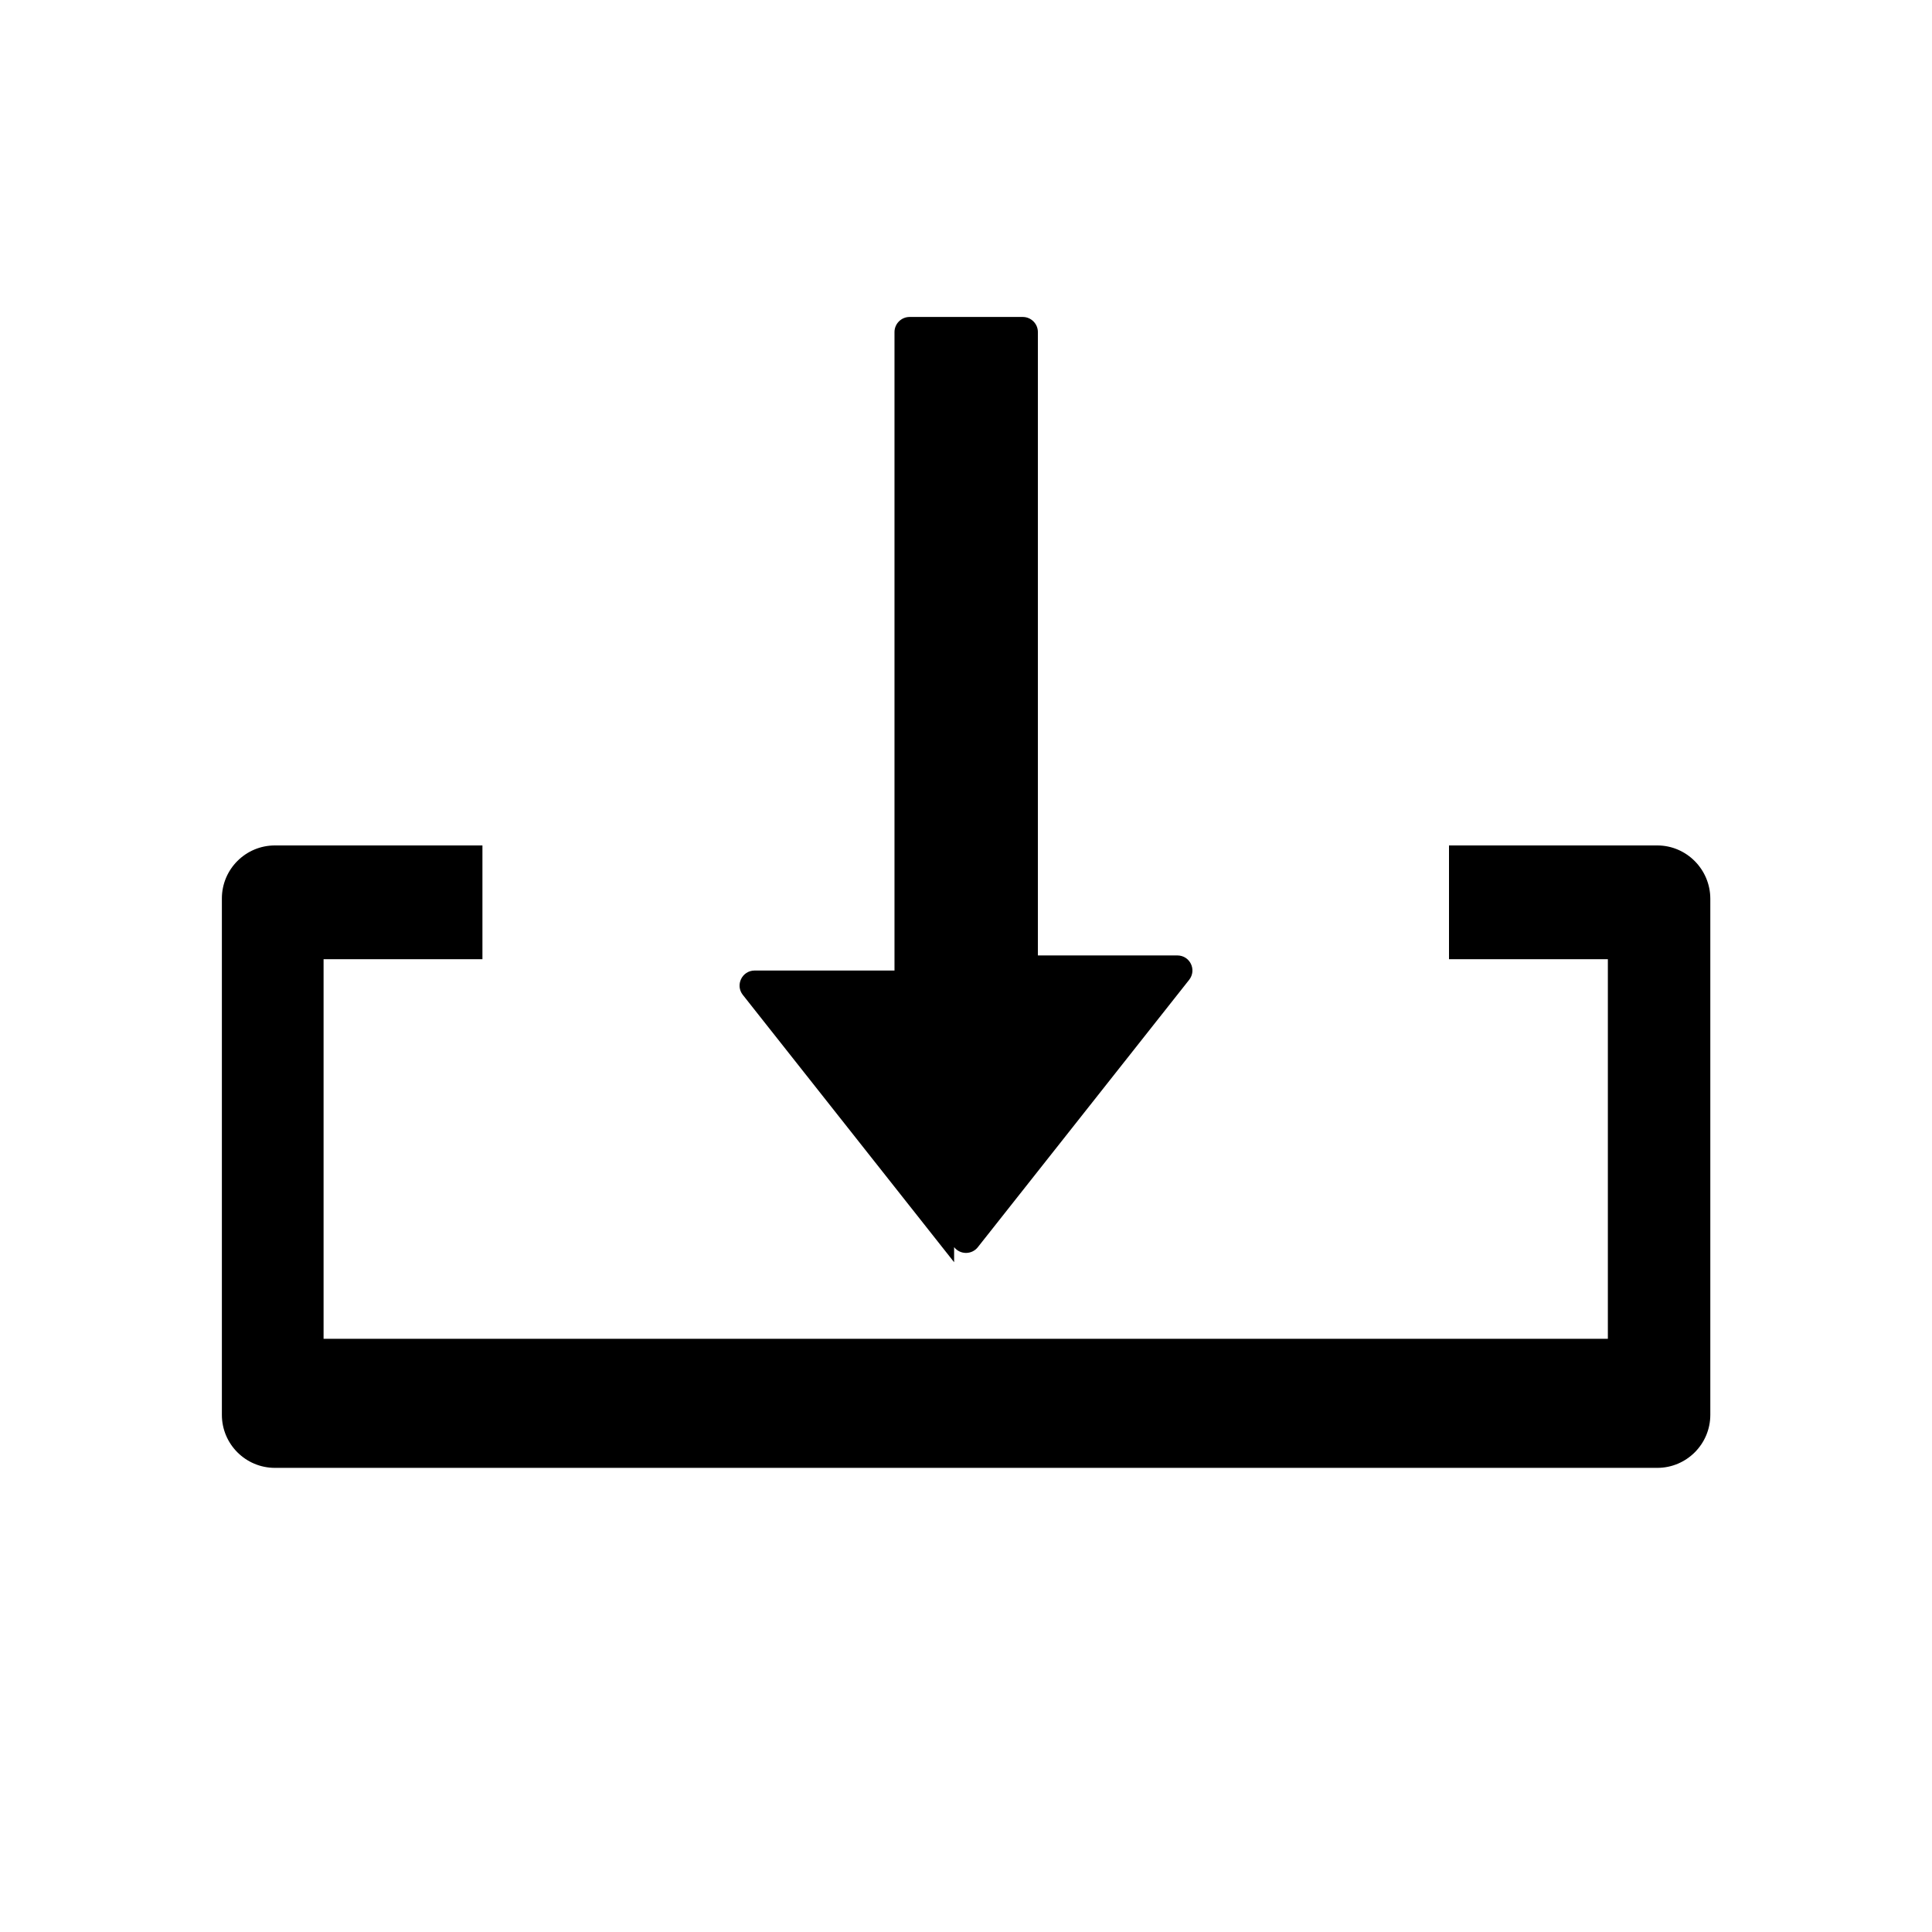
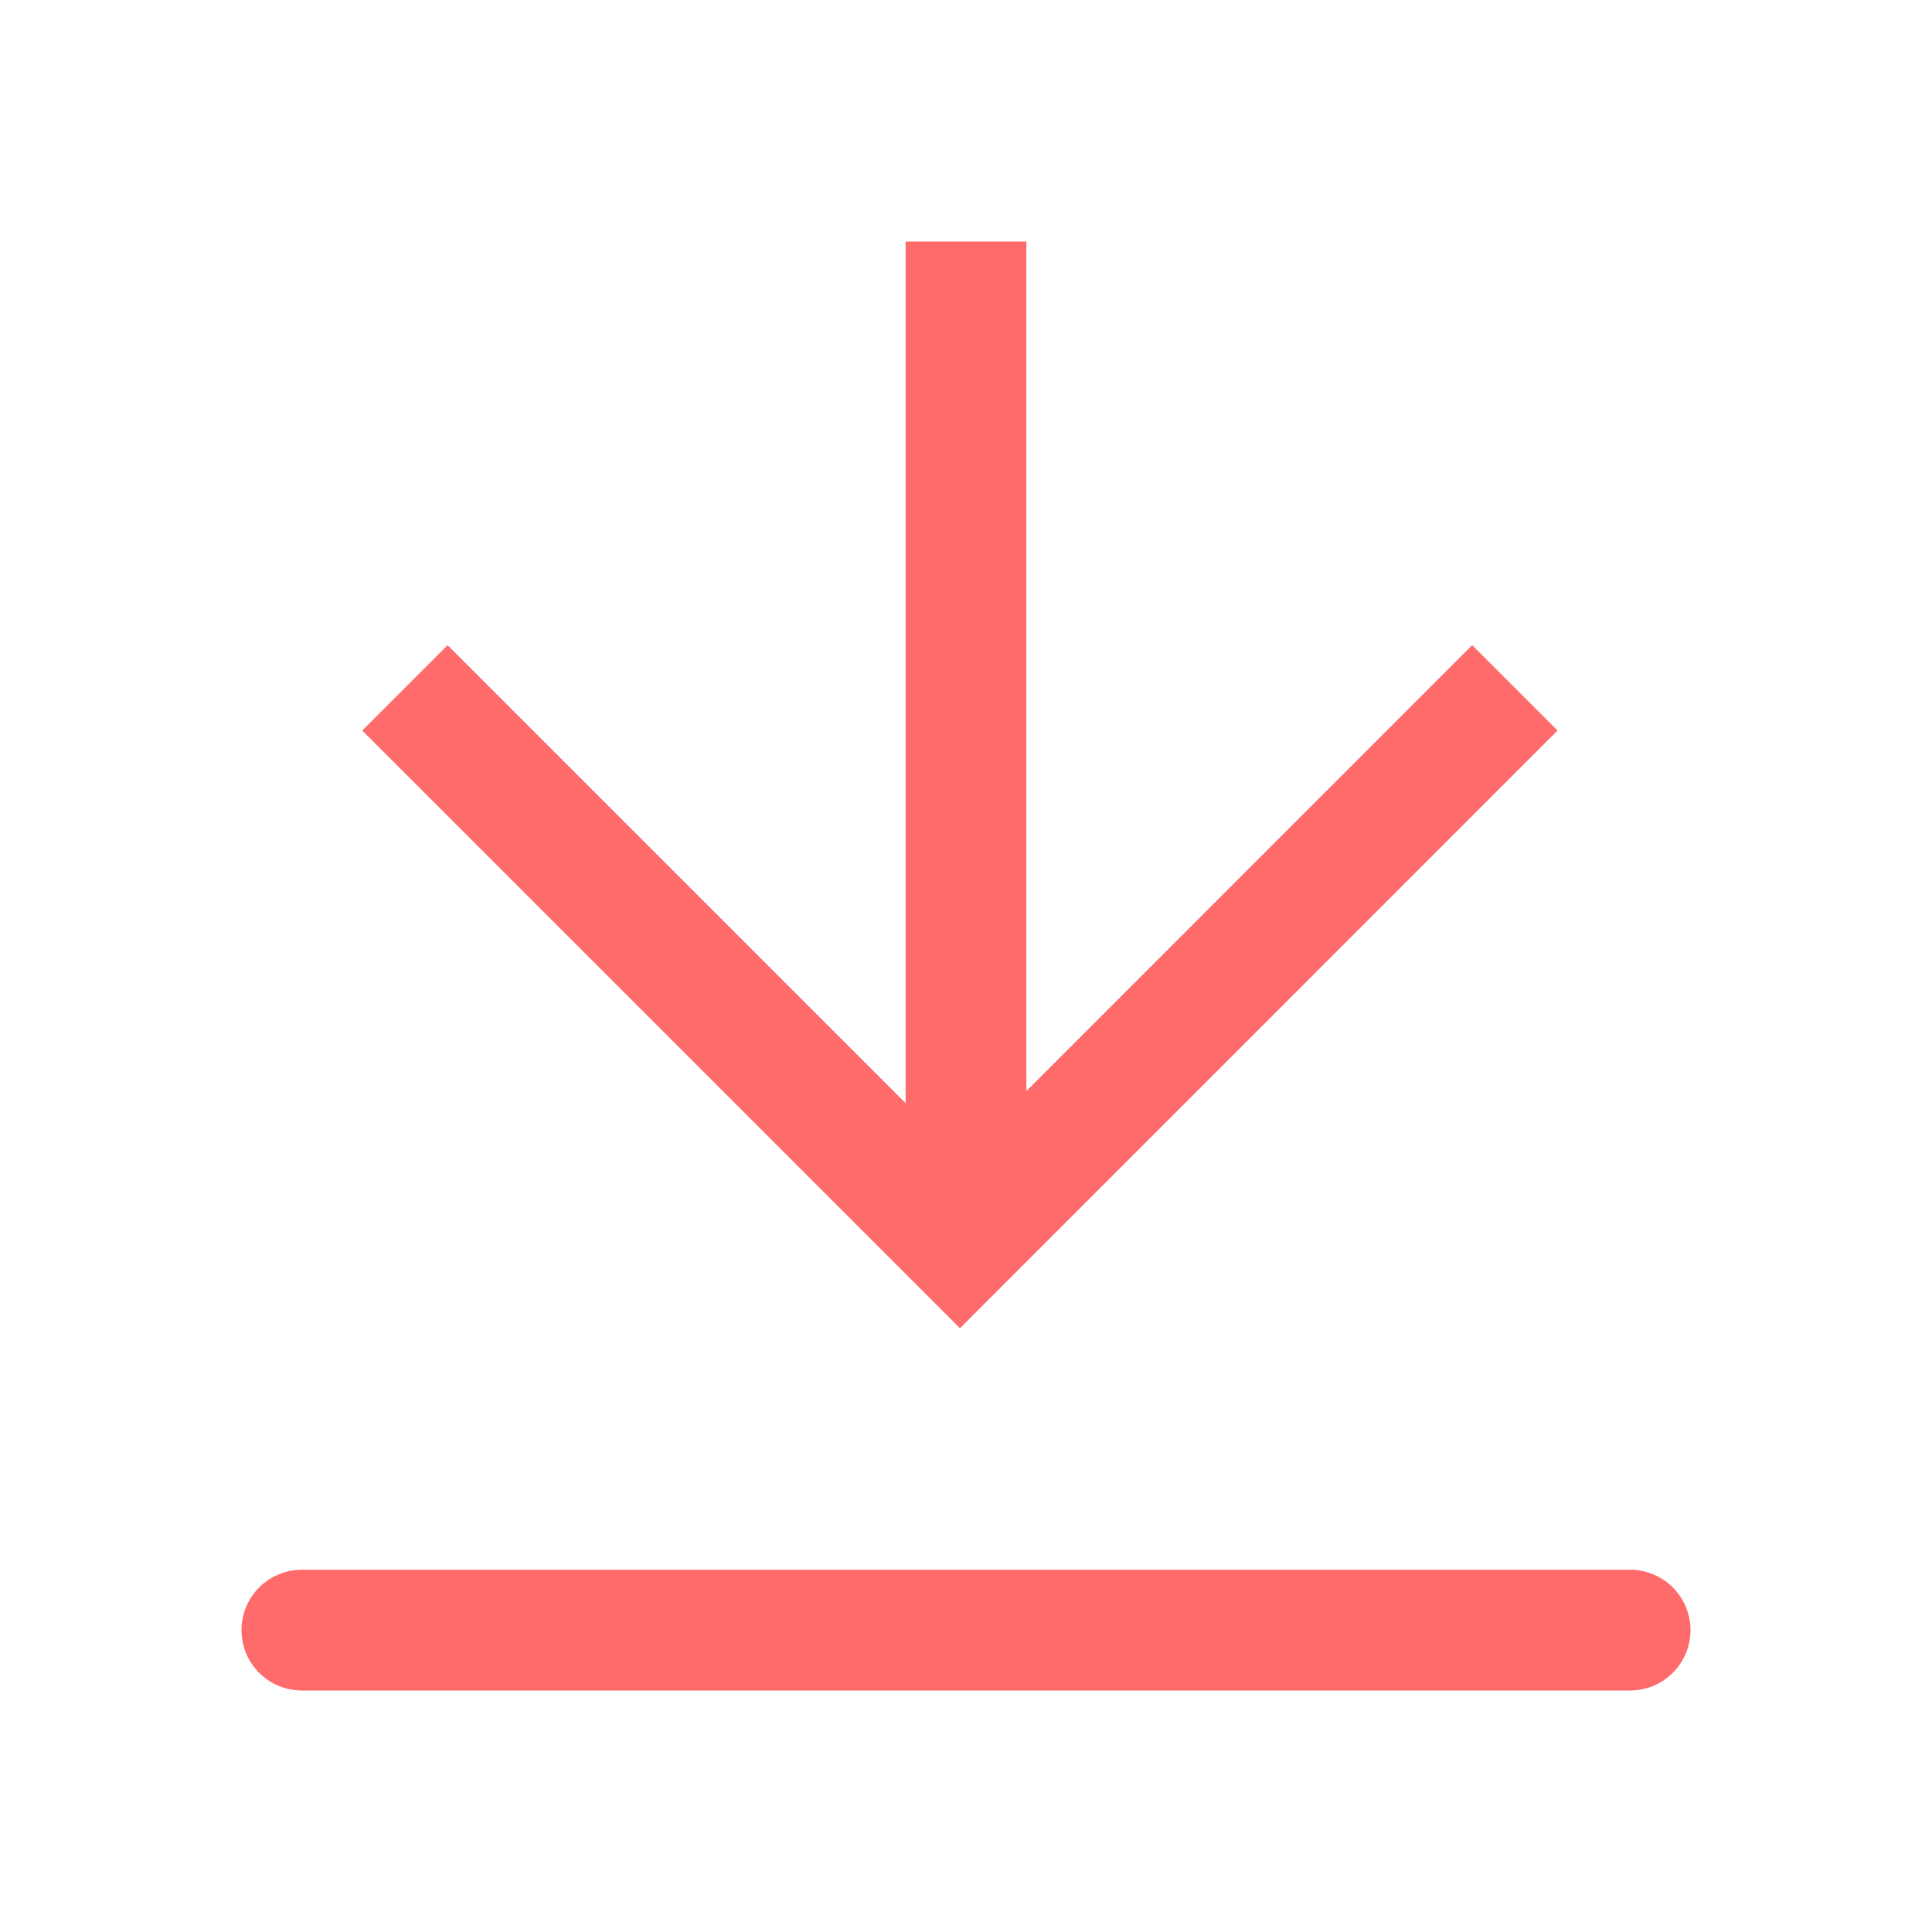
<svg xmlns="http://www.w3.org/2000/svg" viewBox="0 0 1024 1024">
-   <path fill="currentColor" d="M505.7 661c3.2 4.1 9.4 4.1 12.6 0l112-141.7c4.1-5.3.4-12.9-6.3-12.9h-73.9V176c0-4.4-3.6-8-8-8h-60c-4.4 0-8 3.6-8 8v338.4H400c-6.7 0-10.4 7.7-6.3 12.9l112 141.7z" />
-   <path fill="currentColor" d="M878.3 448.1H768v60.3h84.2v201.2H171.5V508.4h84.2v-60.3H145.7c-15.5 0-28.1 12.6-28.1 28.1v273.7c0 15.5 12.6 28.1 28.1 28.1h732.7c15.5 0 28.1-12.6 28.1-28.1V476.2c-.1-15.5-12.7-28.1-28.1-28.1z" />
+   <path fill="#ff6b6b" d="M160 832h704a32 32 0 1 1 0 64H160a32 32 0 1 1 0-64m384-253.696 236.288-236.352 45.248 45.248L508.8 704 192 387.2l45.248-45.248L480 584.704V128h64z" />
</svg>
